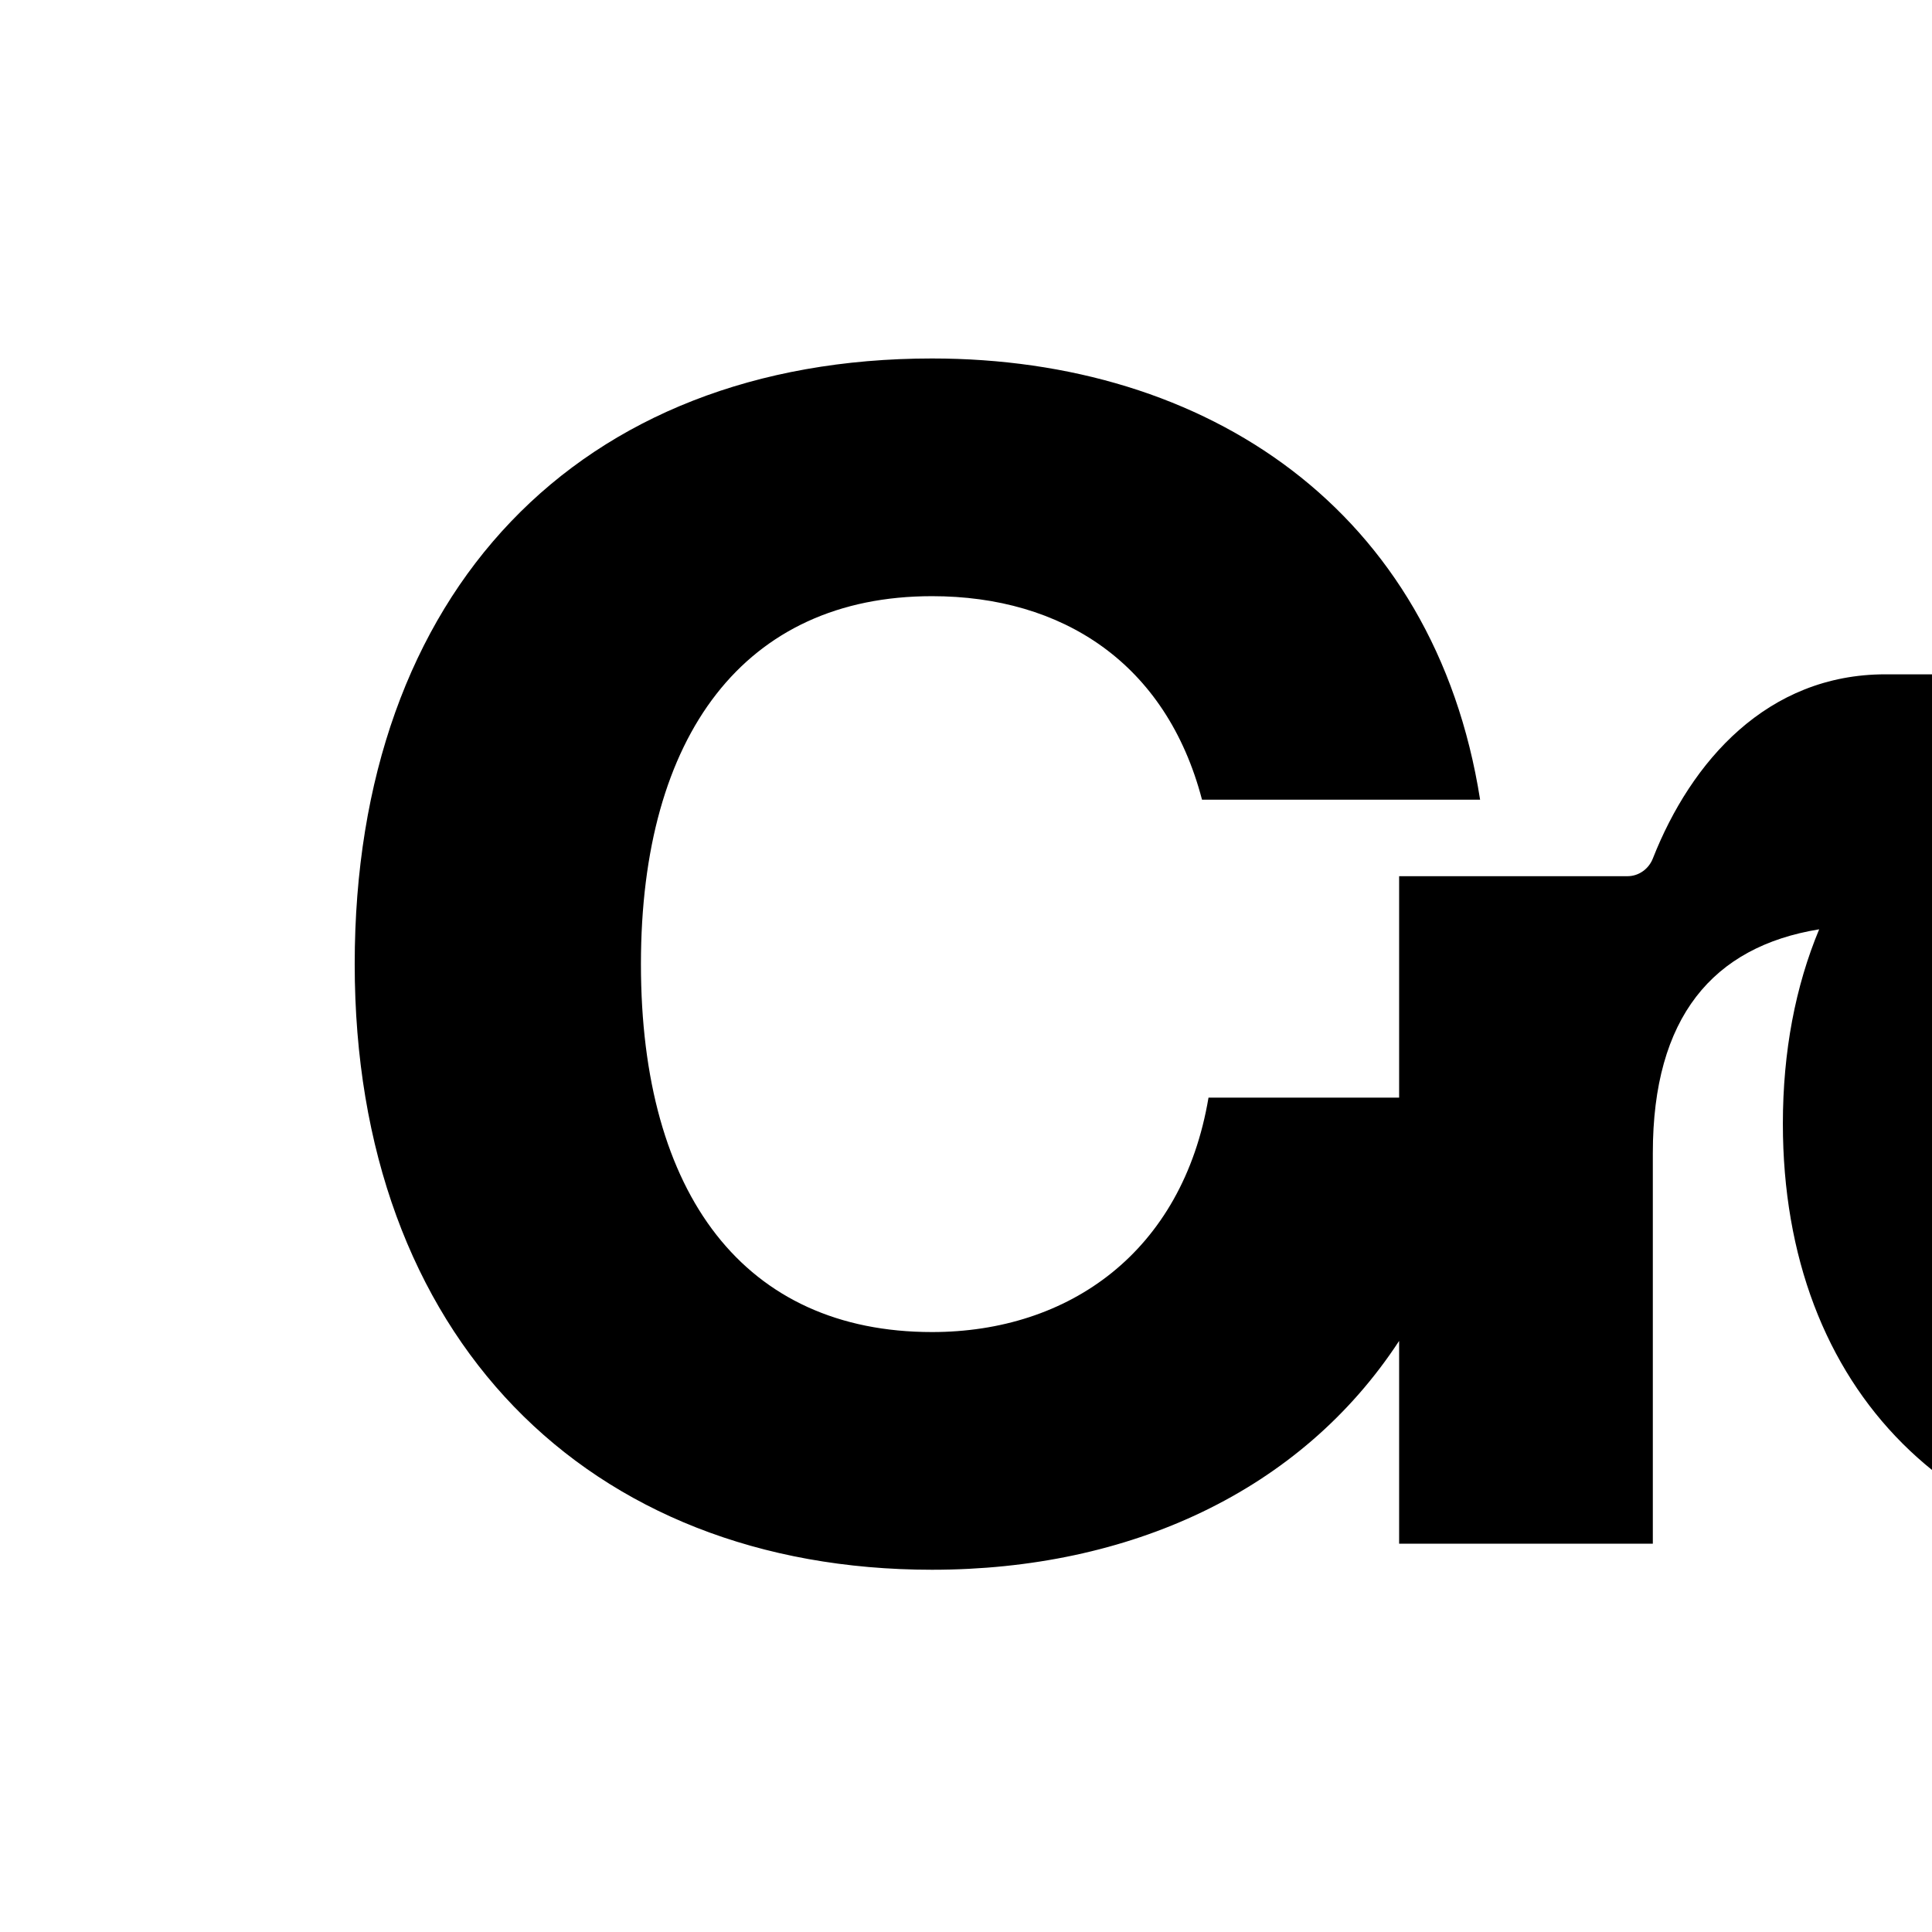
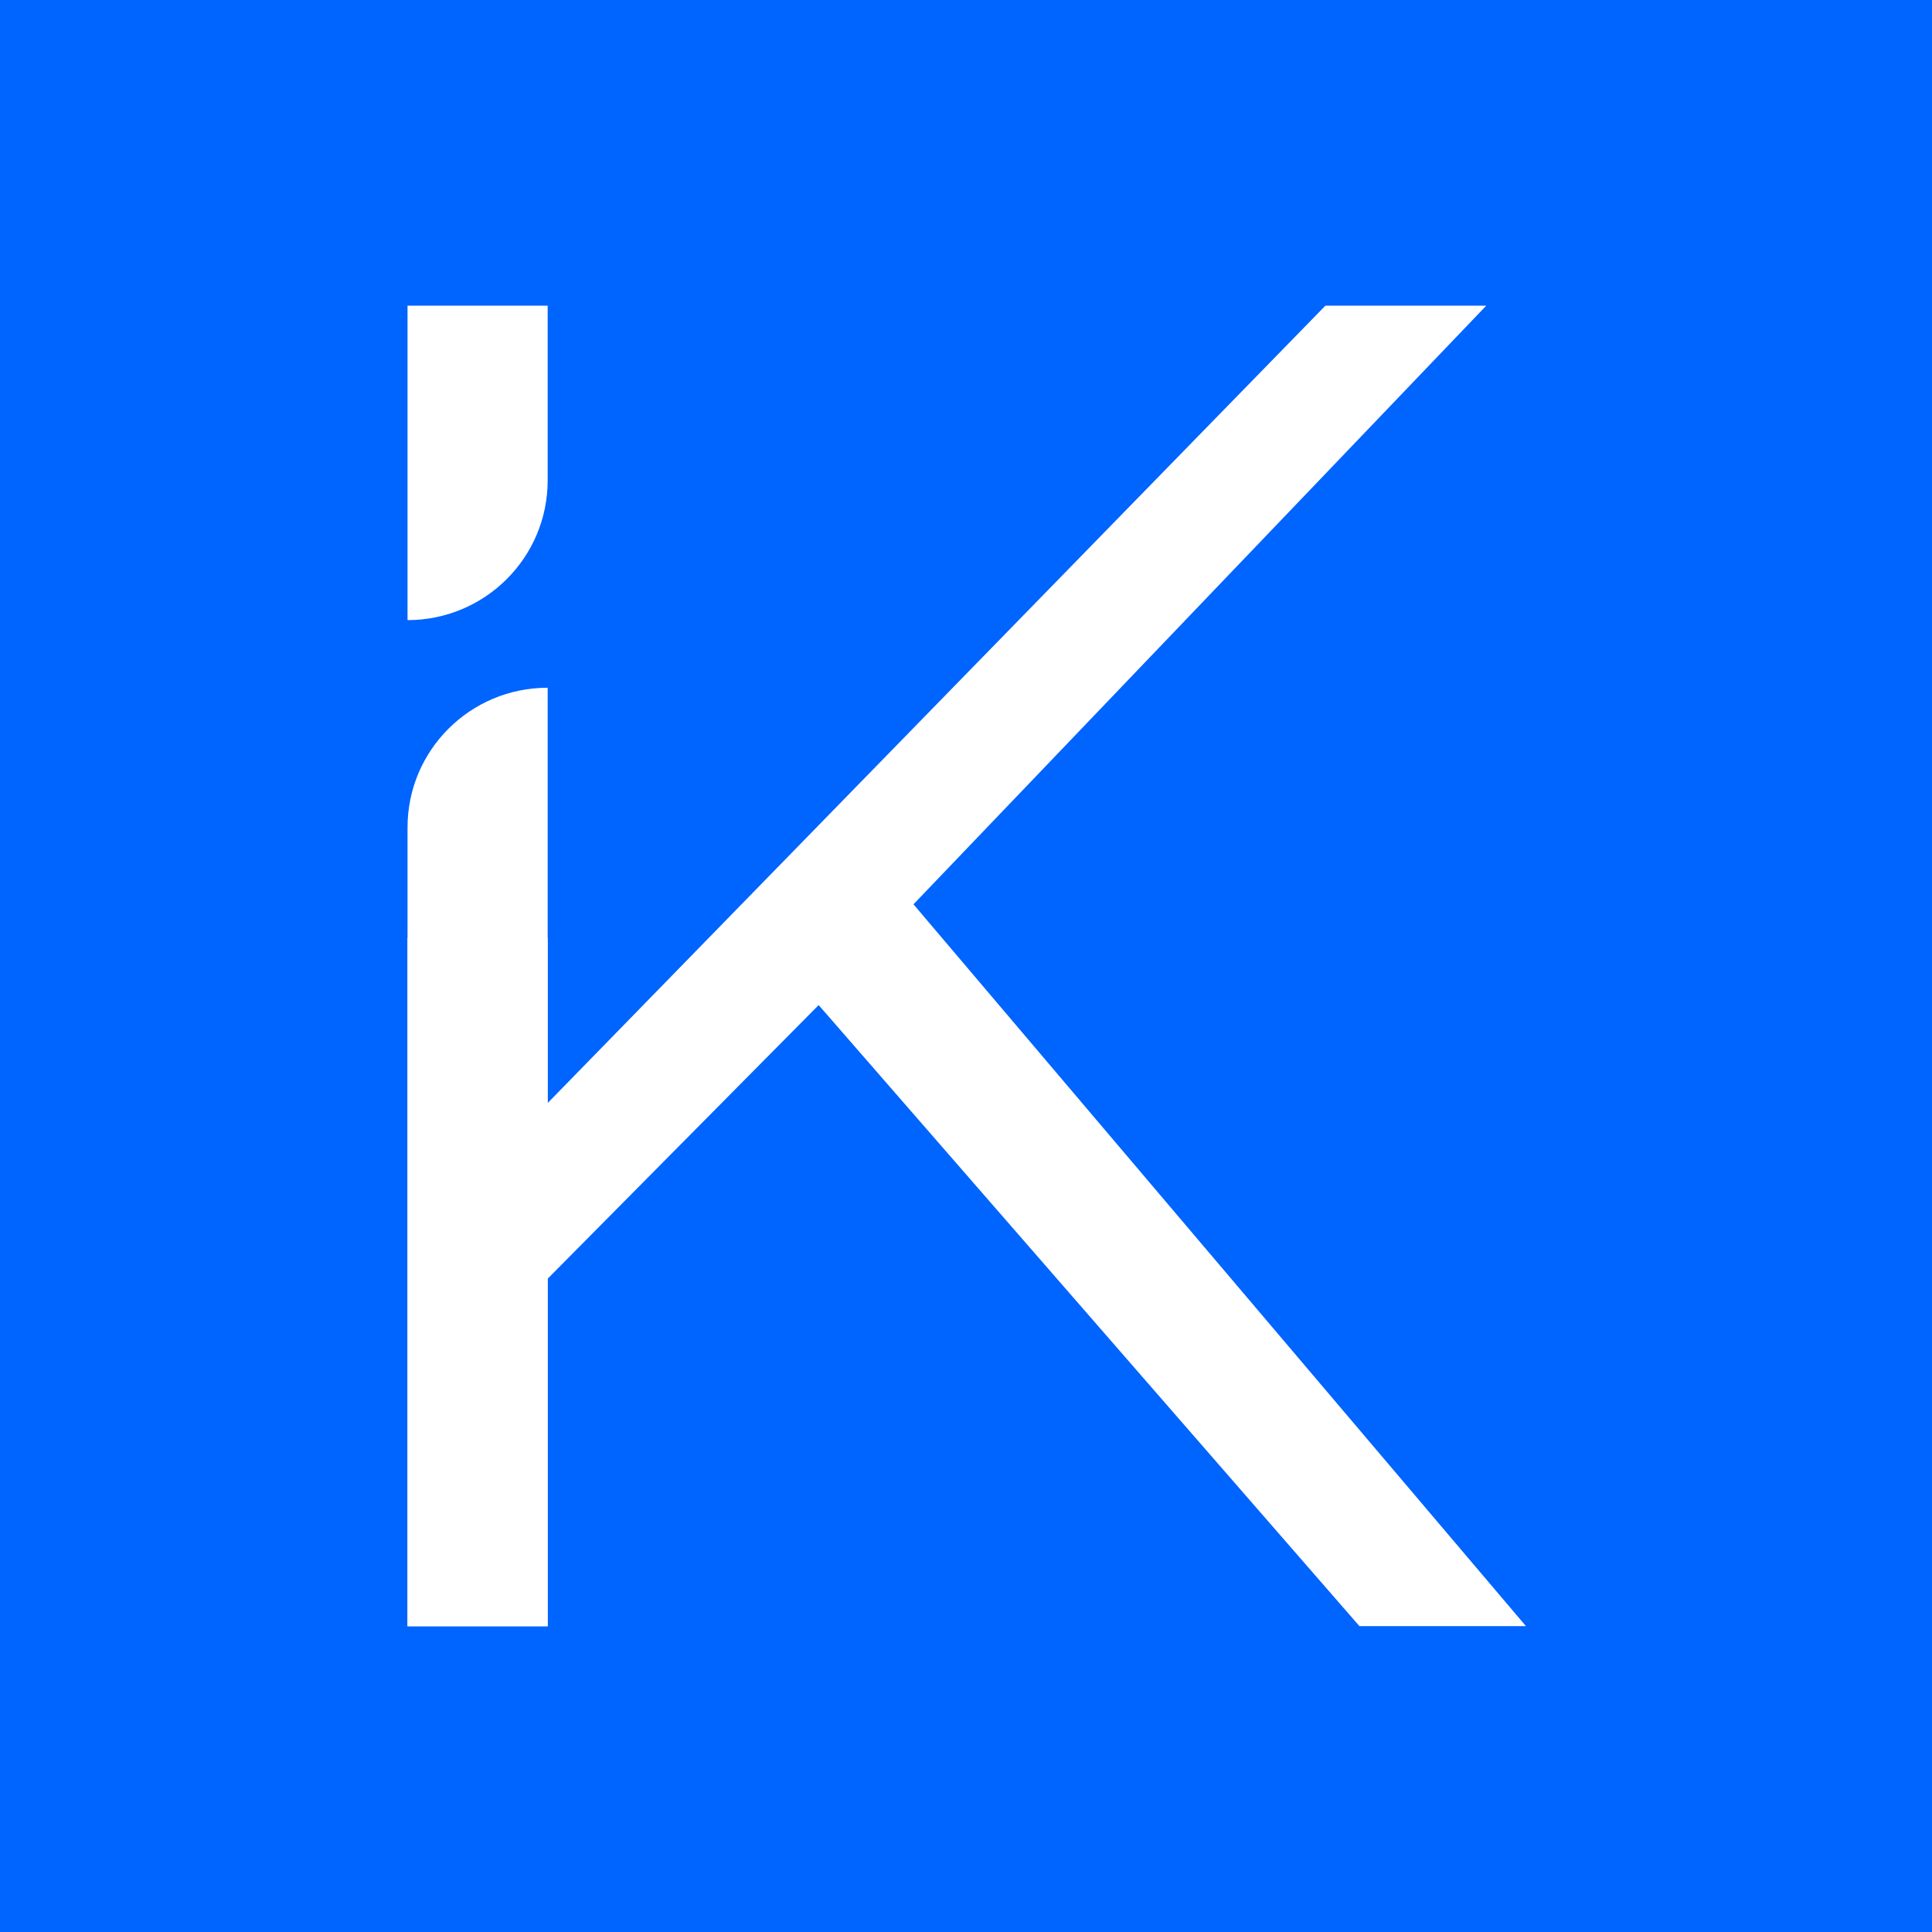
- <svg xmlns="http://www.w3.org/2000/svg" version="1.1" width="512" height="512">
-   <svg width="512" height="512" viewBox="0 0 512 512" fill="none">
-     <g clip-path="url(#clip0_974_1878)">
-       <rect width="512" height="512" fill="white" />
-       <path fill-rule="evenodd" clip-rule="evenodd" d="M94 255.5C94 354.302 155.631 416 247 416C299.235 416 344.647 395.306 370.783 355.352L370.783 409.097H438.017V305.549C438.017 269.628 453.893 250.87 482.101 246.276C475.82 261.342 472.479 278.647 472.479 297.782C472.479 368.54 518.163 414.274 589.276 414.274C631.395 414.274 664.638 398.034 684.627 369.937C698.346 402.141 731.29 415.568 784.485 415.568C829.907 415.568 862.576 403.601 878.836 381.428C895.112 405.369 926.092 415.568 972.454 415.568C1015.08 415.568 1046.48 405.028 1063.62 385.405V409.098H1136.45V299.941H1181.71L1248.51 409.098H1330.4L1318.81 390.704C1338.23 405.874 1363.67 414.274 1393.22 414.274C1439.5 414.274 1478.03 393.564 1495.36 357.468V409.098H1689.27V101.904H1495.36V244.6C1477.68 204.762 1440.93 181.29 1392.36 181.29C1363.11 181.29 1338.15 189.493 1319.06 204.252C1319.15 202.372 1319.19 200.471 1319.19 198.549C1319.19 139.009 1275.66 101.904 1205.84 101.904H1063.62V222.499C1050.56 197.599 1021.89 181.29 969.006 181.29C920.095 181.29 888.225 195.913 875.408 222.044C862.239 197.401 833.602 181.29 781.037 181.29C729.279 181.29 696.603 197.664 685.396 226.723C665.496 197.953 631.94 181.29 589.276 181.29C559.239 181.29 533.739 189.449 514.302 204.207V178.702L499.648 178.702C468.349 178.702 448.168 201.729 438.02 227.513C436.925 230.295 434.286 232.202 431.296 232.202H370.783L370.783 290.879H320.268C313.372 331.867 283.203 353.008 247 353.008C197.437 353.008 169.854 316.766 169.854 255.5C169.854 194.665 197.437 157.992 247 157.992C281.479 157.992 309.062 175.681 318.544 211.923H392.243C380.175 135.125 319.837 95 247 95C153.476 95 94 156.698 94 255.5ZM705.599 301.527C718.177 310.591 735.252 316.54 756.04 319.786L784.916 324.532C815.085 329.278 823.274 335.75 823.274 349.125C823.274 362.5 812.93 370.697 785.778 370.697C757.764 370.697 745.697 362.5 743.111 338.339H699.948C703.363 327.072 705.294 314.754 705.599 301.527ZM944.009 319.786C899.473 312.833 871.981 293.471 869.243 257.657H821.981C821.119 233.496 805.173 226.161 781.037 226.161C756.902 226.161 746.99 234.359 746.99 247.302C746.99 260.677 757.764 266.286 779.314 269.738L812.5 274.484C862.746 282.317 888.197 301.971 890.358 338.339H931.079C933.665 362.5 945.733 370.697 973.747 370.697C1000.9 370.697 1011.24 362.5 1011.24 349.125C1011.24 335.75 1003.05 329.278 972.885 324.532L944.009 319.786ZM1063.62 257.657H1009.95C1009.09 233.496 993.141 226.161 969.006 226.161C944.871 226.161 934.958 234.359 934.958 247.302C934.958 260.677 945.733 266.286 967.282 269.738L1000.47 274.484C1029.96 279.081 1050.91 287.75 1063.62 301.479V257.657ZM1254.55 288.723C1263.61 285.667 1271.83 281.68 1279.13 276.853C1278.19 283.557 1277.71 290.542 1277.71 297.782C1277.71 309.88 1279.08 321.246 1281.68 331.778L1254.55 288.723ZM1136.45 160.15V243.42H1201.1C1229.12 243.42 1246.36 226.162 1246.36 201.57C1246.36 176.977 1229.12 160.15 1201.1 160.15H1136.45ZM1495.36 339.633V317.629H1342.36C1347.1 349.556 1366.93 364.657 1393.22 364.657C1415.63 364.657 1430.28 355.597 1438.04 339.633H1495.36ZM1342.79 274.915C1347.97 243.851 1366.93 230.907 1391.5 230.907C1418.65 230.907 1436.32 247.302 1441.06 274.915H1342.79ZM637.547 297.782C637.547 340.064 619.014 360.343 589.276 360.343C559.107 360.343 540.574 340.064 540.574 297.782C540.574 255.5 559.107 235.222 589.276 235.222C619.014 235.222 637.547 255.5 637.547 297.782Z" fill="black" />
-     </g>
-     <defs>
-       <clipPath id="SvgjsClipPath1001">
-         <rect width="512" height="512" fill="white" />
-       </clipPath>
-     </defs>
-   </svg>
-   <style>@media (prefers-color-scheme: light) { :root { filter: none; } }
- @media (prefers-color-scheme: dark) { :root { filter: none; } }
- </style>
+ <svg xmlns="http://www.w3.org/2000/svg" width="512" height="512" fill="none">
+   <path fill="#0064FF" d="M0 0h512v512H0z" />
+   <path fill="#fff" d="M108 430.946V248.527h37.136v182.419H108Zm32.12-86.955-1.494-44.993L351.251 81h42.631L238.883 242.996l-21.076 22.497-77.74 78.498h.053Zm220.148 86.955L208.79 256.983l25.077-27.017 170.526 200.98h-44.125ZM108 164.338V81h37.136v46.323c0 20.475-16.647 37.015-37.136 37.015Z" />
+   <path fill="#fff" d="M108 430.996V219.273c0-20.422 16.594-37.015 37.136-37.015v248.738H108Z" />
</svg>
